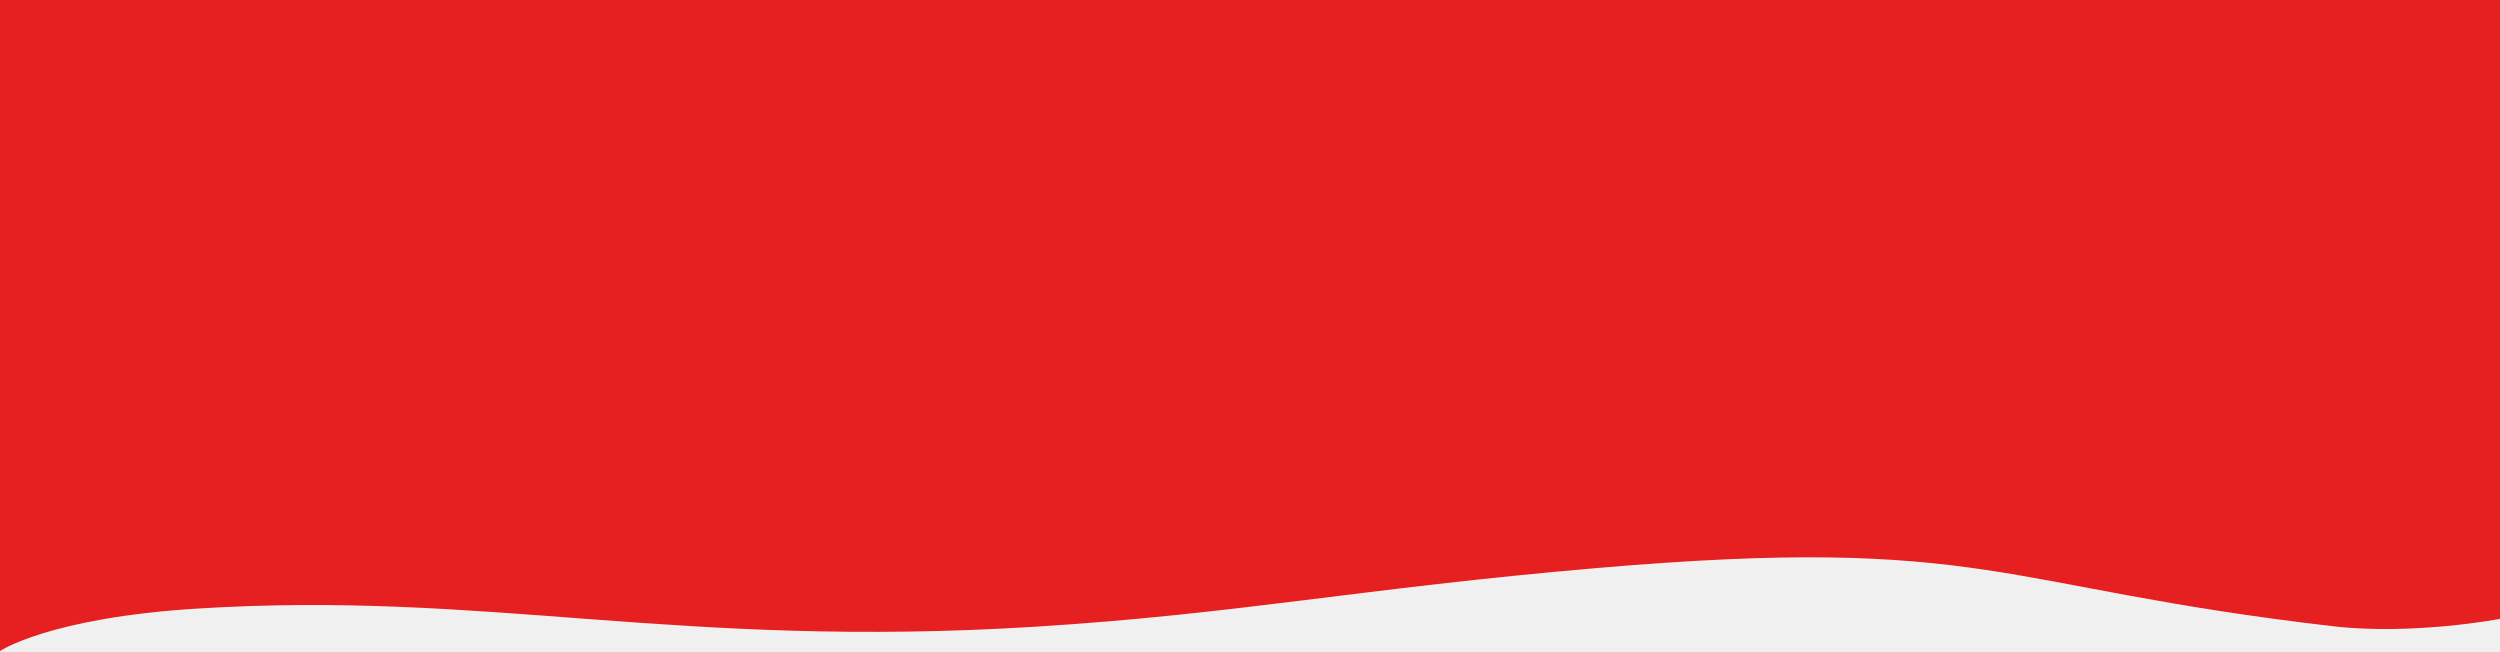
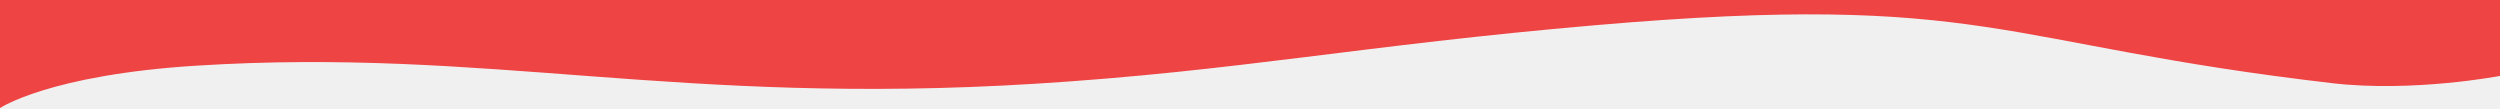
- <svg xmlns="http://www.w3.org/2000/svg" width="1920" height="500" viewBox="0 0 1920 500" fill="none">
-   <g clip-path="url(#clip0_2626_26164)">
-     <path d="M151.3 467.4C37.5 474.5 0 500 0 500V0H1920V475.3C1920 475.3 1853.3 488.1 1791.3 480.9C1533.2 450.9 1526.9 410.4 1225.9 436.3C1045.5 451.8 951 471.6 795.4 481.3C518.9 498.5 375.3 453.4 151.3 467.4Z" fill="#E62020" />
+ <svg xmlns="http://www.w3.org/2000/svg" width="1920" height="83" viewBox="0 0 1920 83" fill="none">
+   <g clip-path="url(#clip0_6953_3760)">
+     <mask id="mask0_6953_3760" style="mask-type:luminance" maskUnits="userSpaceOnUse" x="0" y="-417" width="1920" height="500">
+       <path d="M1920 -417H0V83H1920V-417Z" fill="white" />
+     </mask>
+     <g mask="url(#mask0_6953_3760)">
+       <mask id="mask1_6953_3760" style="mask-type:luminance" maskUnits="userSpaceOnUse" x="0" y="-417" width="1920" height="500">
+         <path d="M1920 -417H0V83H1920V-417Z" fill="white" />
+       </mask>
+       <g mask="url(#mask1_6953_3760)">
+         <path d="M151.3 50.4C37.5 57.5 0 83 0 83V-417H1920V58.3C1920 58.3 1853.3 71.1 1791.3 63.9C1533.2 33.9 1526.9 -6.6 1225.9 19.3C1045.5 34.8 951 54.6 795.4 64.3C518.9 81.5 375.3 36.4 151.3 50.4Z" fill="#EF4444" />
+       </g>
+     </g>
  </g>
  <defs>
-     <clipPath id="clip0_2626_26164">
-       <rect width="1920" height="500" fill="white" />
+     <clipPath id="clip0_6953_3760">
+       <rect width="1920" height="83" fill="white" />
    </clipPath>
  </defs>
</svg>
